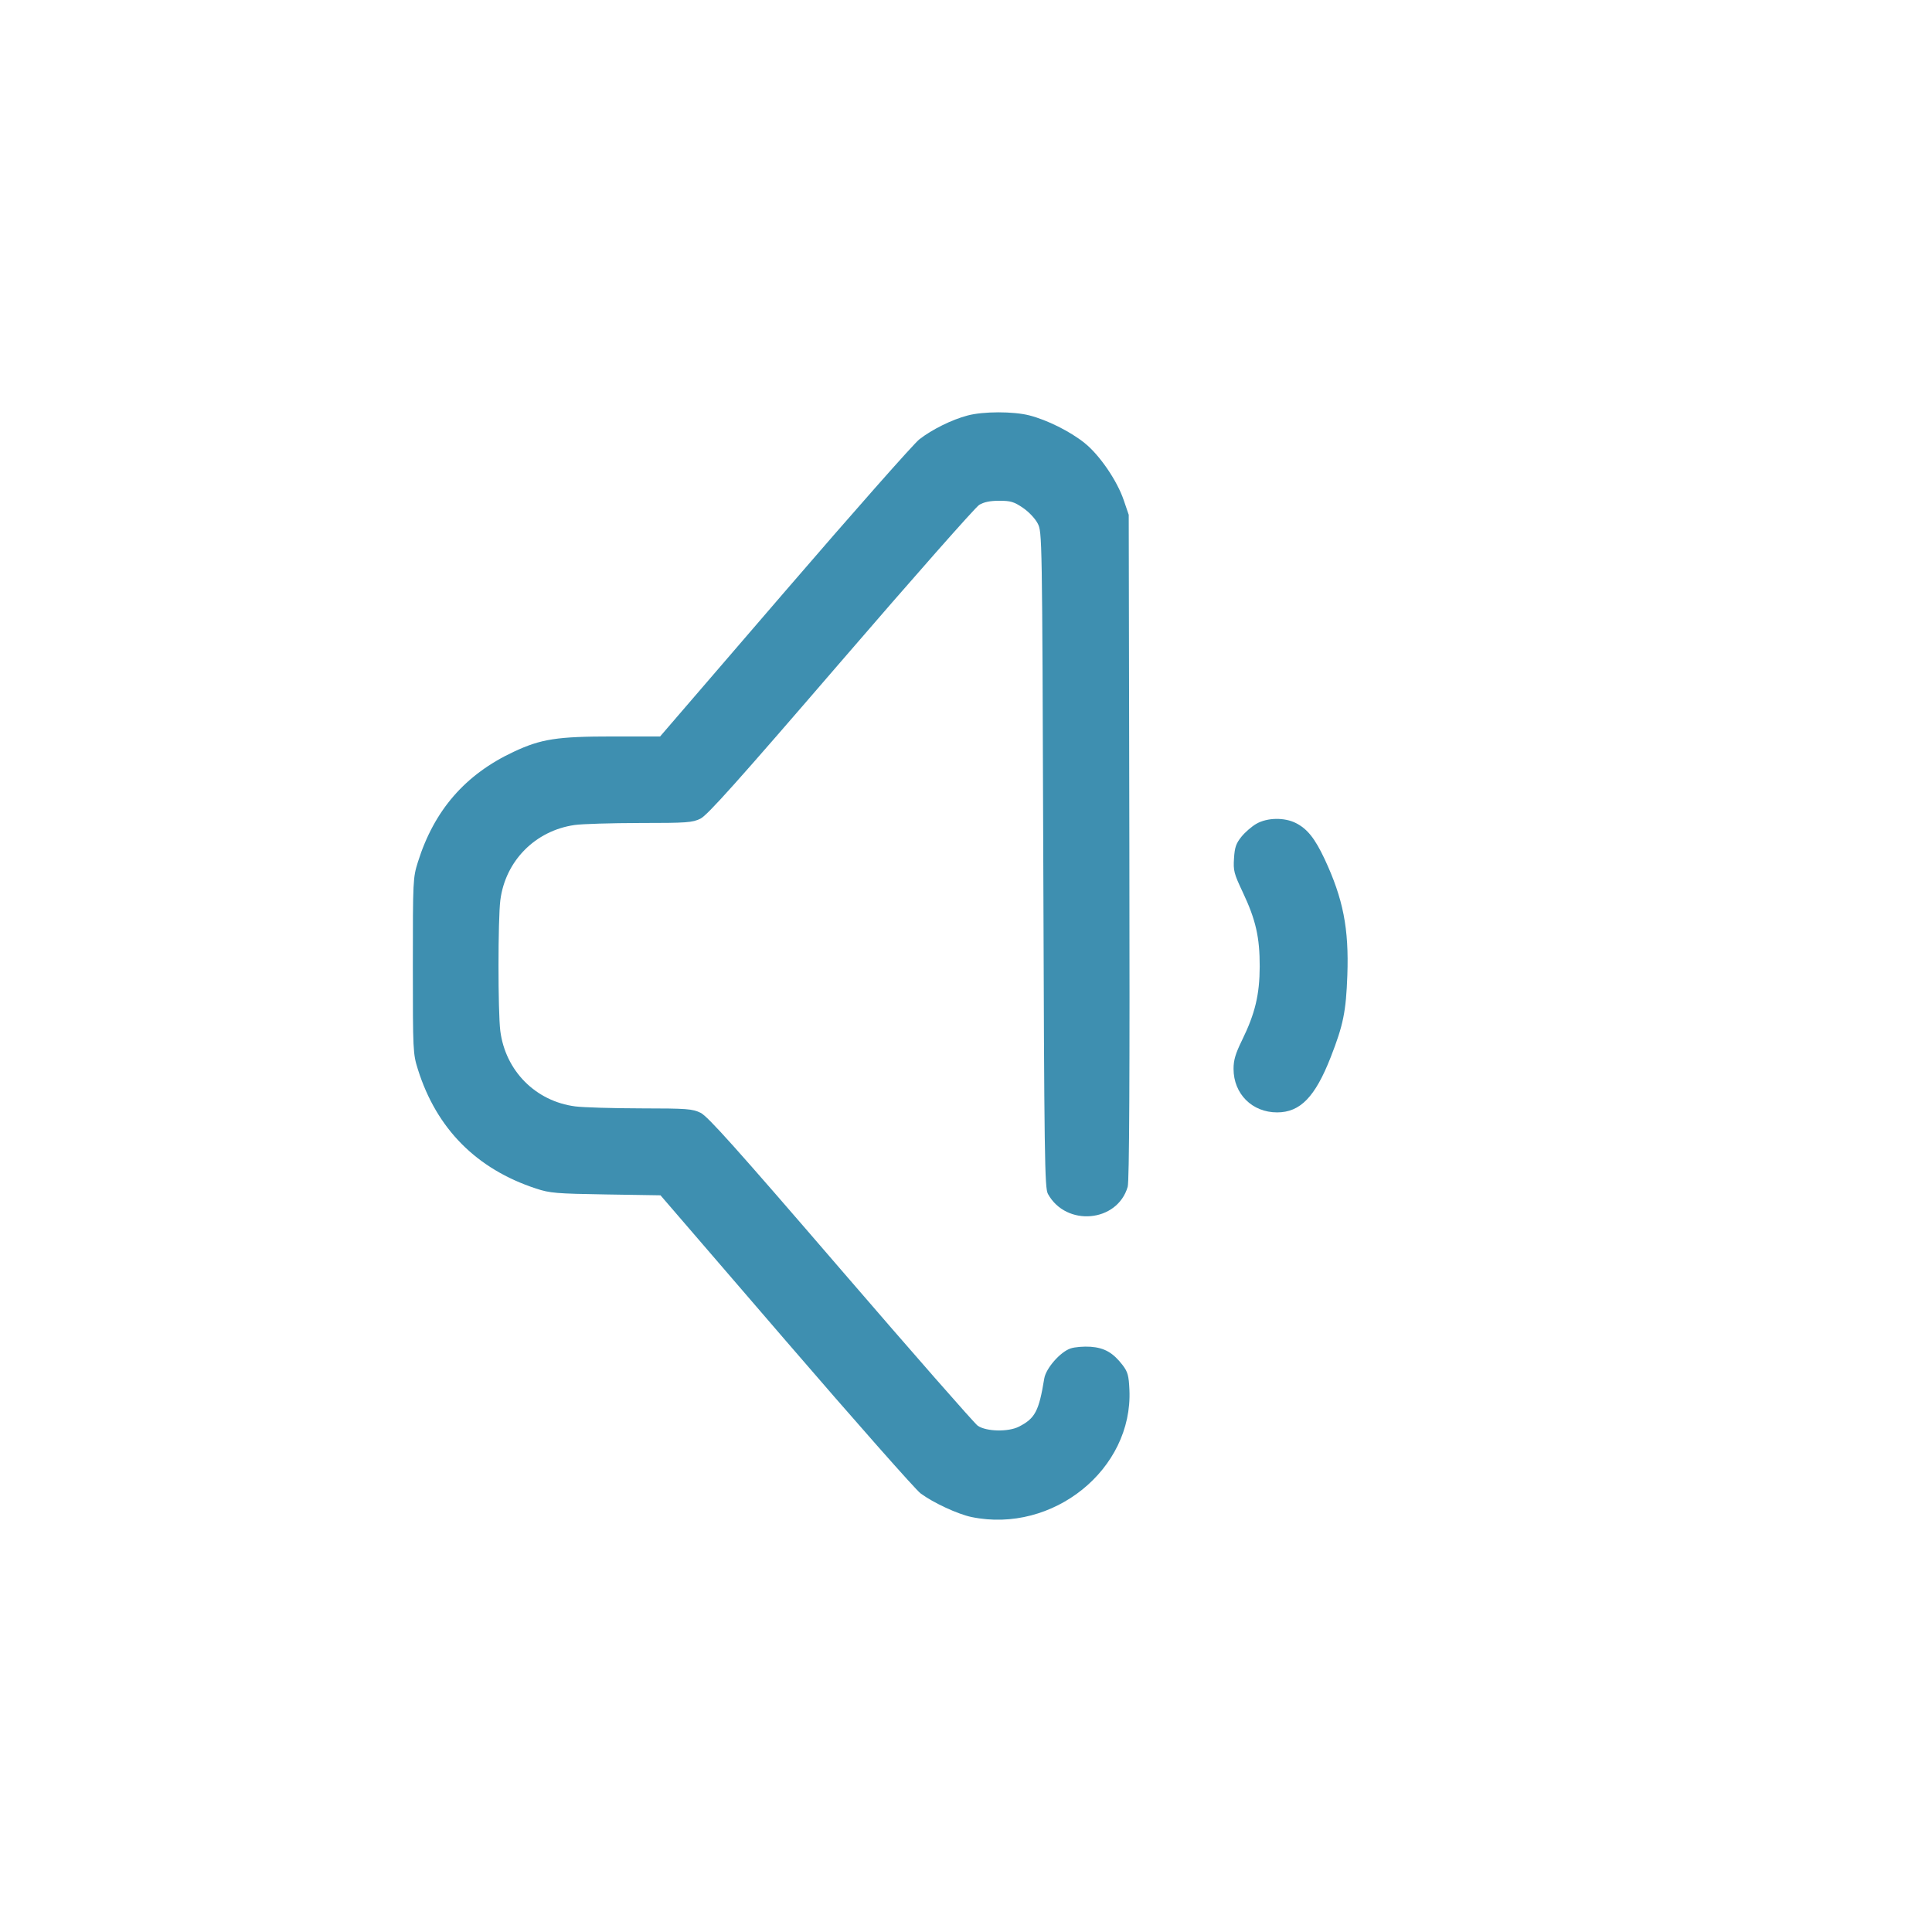
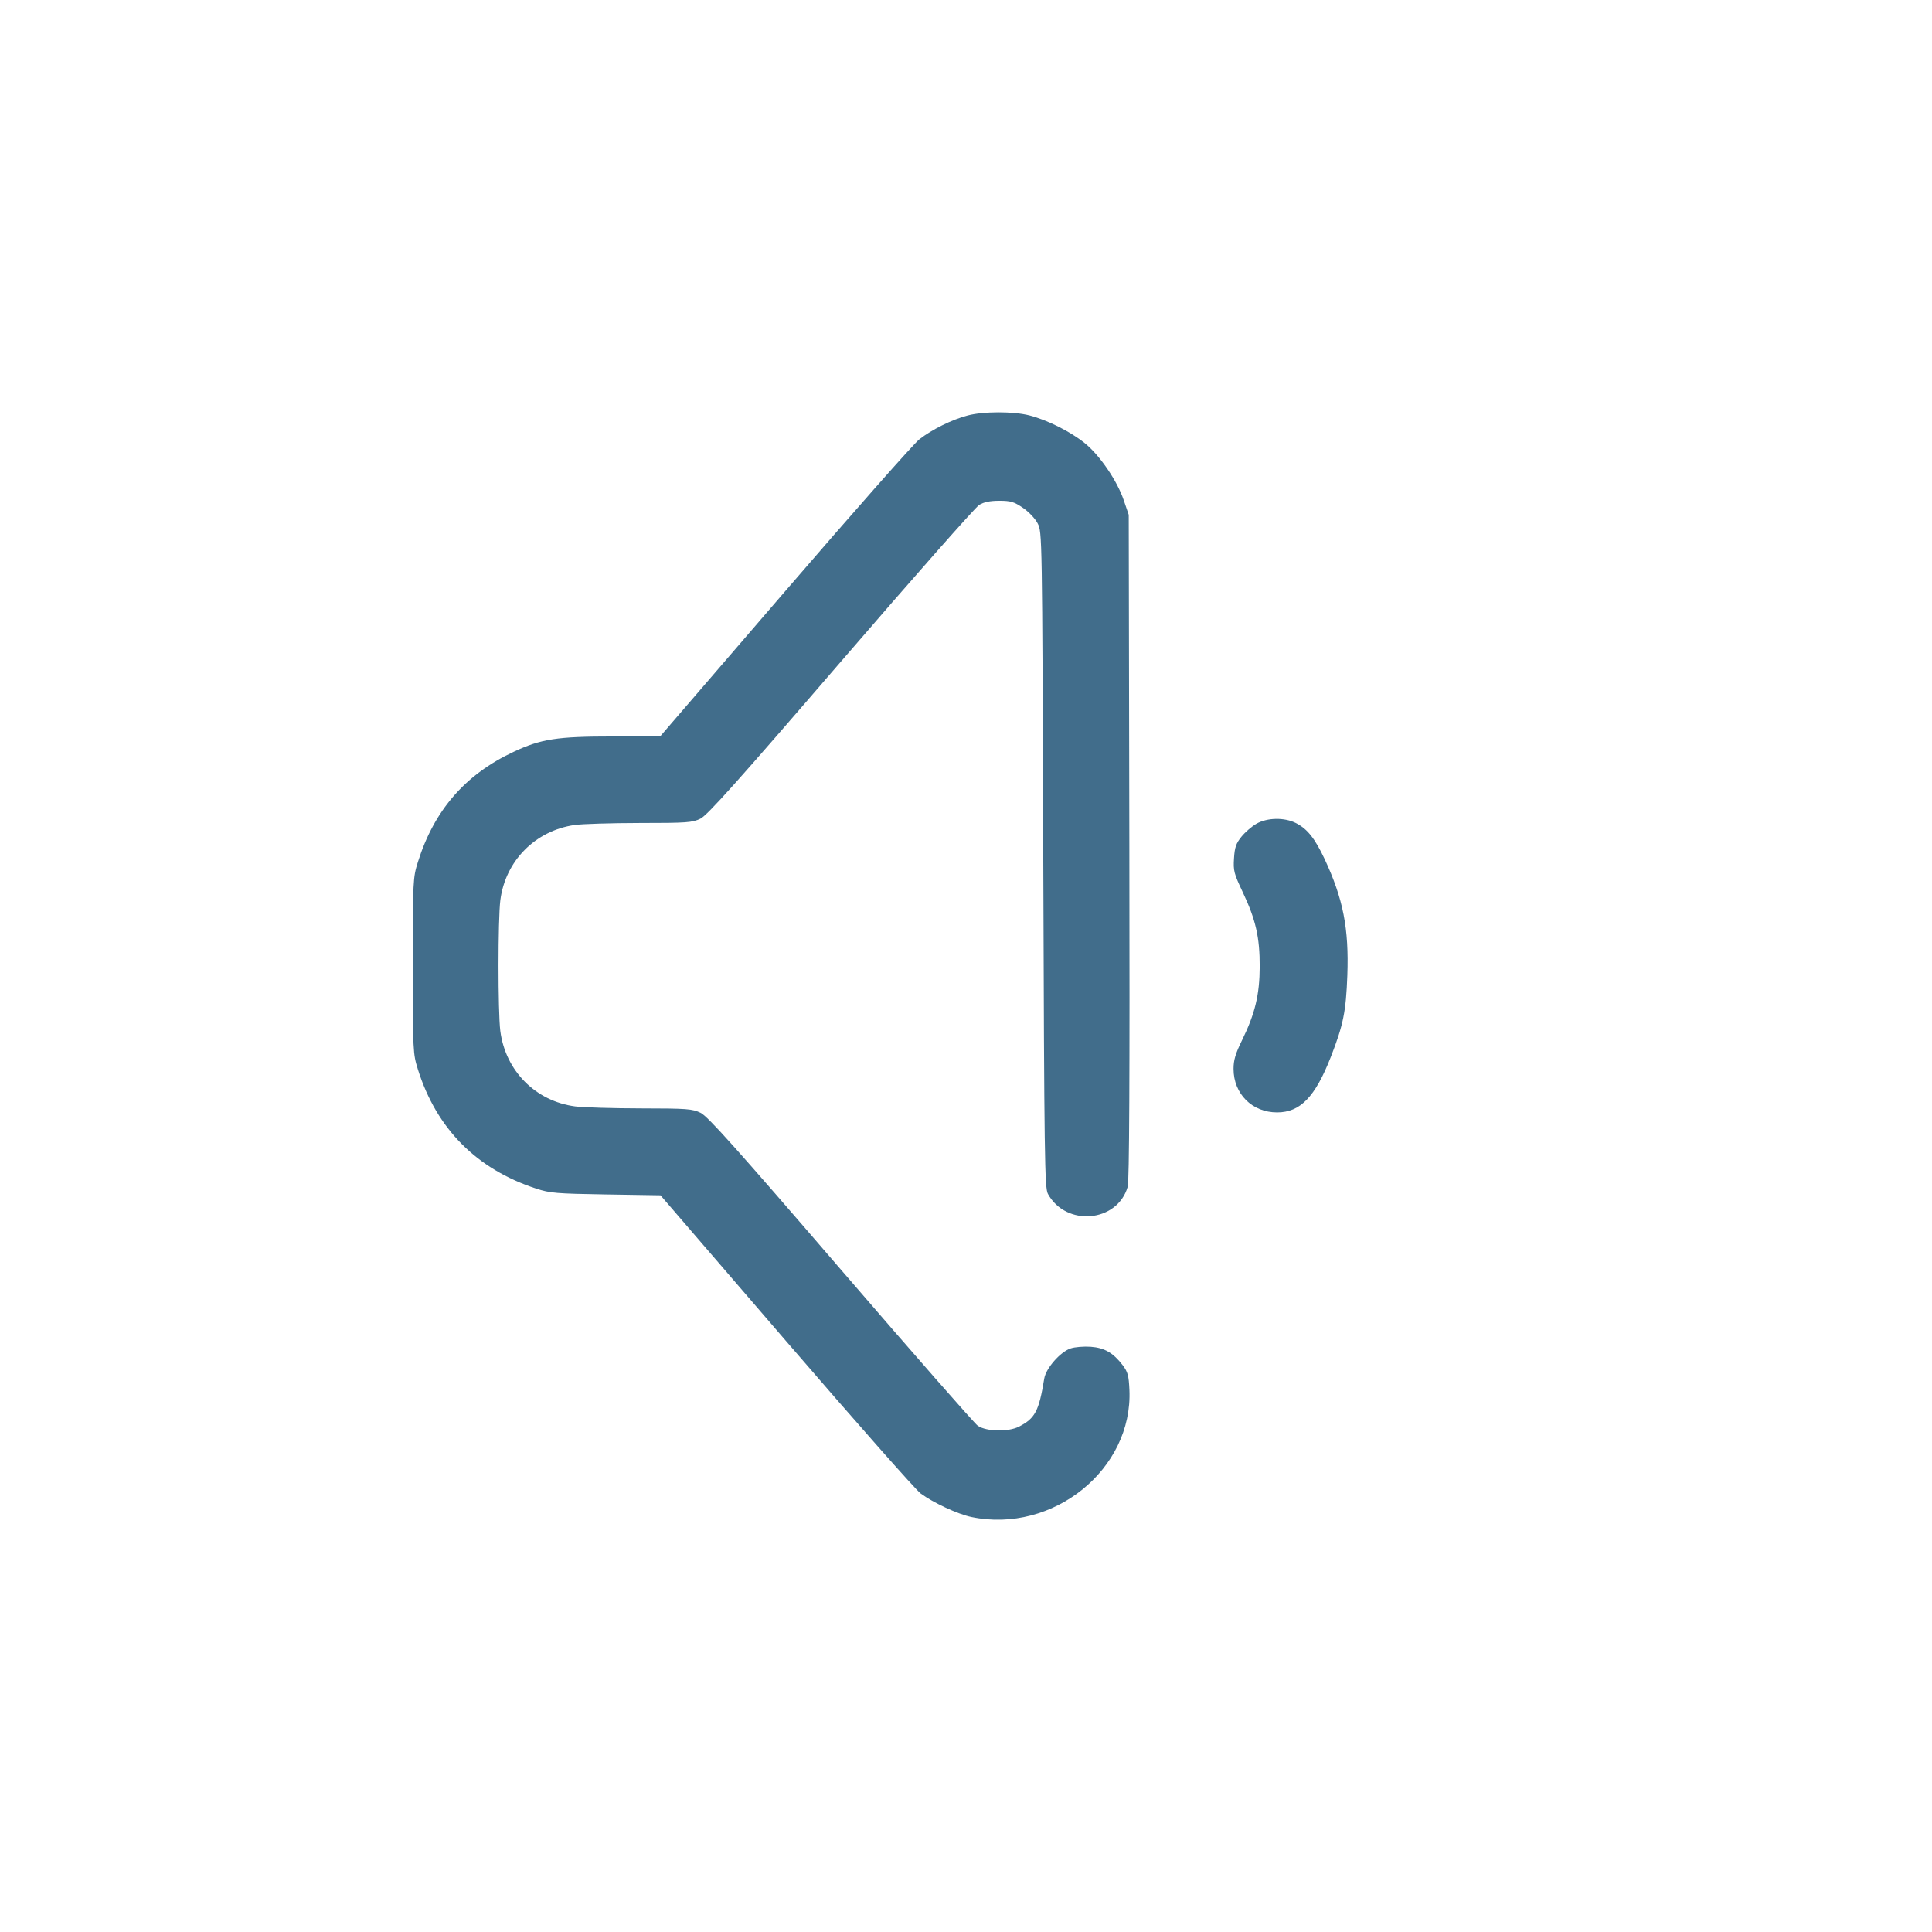
- <svg xmlns="http://www.w3.org/2000/svg" fill="#3e8fb0" stroke="#3e8fb0" stroke-width="0" viewBox="-4.8 -4.8 33.60 33.60" version="1.1" id="svg3" xml:space="preserve">
+ <svg xmlns="http://www.w3.org/2000/svg" style="color:#416D8B;" fill="currentColor" stroke="currentColor" stroke-width="0" viewBox="-4.8 -4.8 33.60 33.60" version="1.1" id="svg3" xml:space="preserve">
  <defs id="defs3" />
-   <g id="SVGRepo_tracerCarrier" stroke="#CCCCCC" stroke-linecap="round" stroke-linejoin="round" stroke-width="0.624" />
-   <path style="fill:#000000" id="path1" />
-   <path d="M 12.028,2.426 C 11.754,2.498 11.41,2.668 11.188,2.841 11.089,2.919 10.034,4.113 8.844,5.495 L 6.68,8.008 H 5.854 c -0.964,0 -1.243,0.043 -1.719,0.266 -0.843,0.394 -1.384,1.016 -1.667,1.917 -0.086,0.275 -0.088,0.311 -0.088,1.804 0,1.493 0.002,1.529 0.088,1.804 0.324,1.031 1.02,1.733 2.056,2.072 0.24,0.079 0.348,0.088 1.213,0.102 l 0.95,0.015 2.182,2.533 c 1.2,1.393 2.254,2.586 2.341,2.651 0.221,0.164 0.647,0.361 0.885,0.411 1.417,0.293 2.81,-0.83 2.747,-2.214 -0.011,-0.246 -0.029,-0.309 -0.116,-0.425 -0.166,-0.217 -0.316,-0.304 -0.558,-0.322 -0.118,-0.008 -0.275,0.004 -0.349,0.029 -0.178,0.059 -0.429,0.345 -0.458,0.523 -0.093,0.569 -0.159,0.694 -0.442,0.838 -0.183,0.093 -0.56,0.086 -0.713,-0.015 C 12.153,19.962 11.082,18.74 9.825,17.281 8.001,15.163 7.509,14.614 7.384,14.553 7.241,14.484 7.151,14.477 6.346,14.476 5.861,14.475 5.348,14.46 5.206,14.442 4.516,14.353 3.991,13.825 3.901,13.13 c -0.042,-0.329 -0.042,-1.946 8.434e-4,-2.277 C 3.99,10.172 4.508,9.647 5.192,9.548 5.321,9.529 5.832,9.514 6.327,9.513 7.146,9.513 7.241,9.506 7.381,9.438 7.502,9.379 8.019,8.802 9.823,6.708 11.081,5.248 12.164,4.021 12.229,3.981 c 0.083,-0.05 0.188,-0.072 0.349,-0.072 0.198,-1.054e-4 0.256,0.017 0.411,0.122 0.104,0.071 0.213,0.186 0.258,0.273 0.077,0.15 0.078,0.178 0.097,5.849 0.017,5.21 0.024,5.708 0.081,5.811 0.317,0.575 1.207,0.496 1.387,-0.124 0.028,-0.097 0.037,-1.882 0.029,-5.913 L 14.83,4.153 14.744,3.901 C 14.629,3.56 14.323,3.113 14.063,2.905 13.813,2.704 13.413,2.504 13.101,2.424 12.823,2.353 12.302,2.353 12.028,2.426" stroke="none" fill="#f0acfc" fill-rule="evenodd" id="path1-9" style="fill:#3e8fb0;fill-opacity:1;stroke-width:9.02669e-06" />
-   <path d="m 17.051,9.526 c -0.081,0.046 -0.198,0.148 -0.261,0.226 -0.094,0.117 -0.117,0.184 -0.129,0.376 -0.014,0.215 -8.94e-4,0.264 0.153,0.59 0.226,0.479 0.295,0.783 0.294,1.293 -0.002,0.487 -0.08,0.816 -0.307,1.279 -0.115,0.235 -0.148,0.346 -0.148,0.499 0,0.435 0.324,0.758 0.759,0.757 0.401,-0.001 0.66,-0.269 0.93,-0.958 0.22,-0.562 0.267,-0.795 0.29,-1.426 0.029,-0.815 -0.072,-1.331 -0.398,-2.028 C 18.067,9.78 17.935,9.615 17.739,9.515 17.539,9.413 17.241,9.418 17.051,9.526" stroke="none" fill="#edaffc" fill-rule="evenodd" id="path1-0" style="stroke-width:0;fill:#3e8fb0;fill-opacity:1" />
+   <g id="SVGRepo_tracerCarrier" stroke-linecap="round" stroke-linejoin="round" stroke-width="0.624" />
+   <path style="fill:currentColor" id="path1" />
+   <path d="M 12.028,2.426 C 11.754,2.498 11.41,2.668 11.188,2.841 11.089,2.919 10.034,4.113 8.844,5.495 L 6.68,8.008 H 5.854 c -0.964,0 -1.243,0.043 -1.719,0.266 -0.843,0.394 -1.384,1.016 -1.667,1.917 -0.086,0.275 -0.088,0.311 -0.088,1.804 0,1.493 0.002,1.529 0.088,1.804 0.324,1.031 1.02,1.733 2.056,2.072 0.24,0.079 0.348,0.088 1.213,0.102 l 0.95,0.015 2.182,2.533 c 1.2,1.393 2.254,2.586 2.341,2.651 0.221,0.164 0.647,0.361 0.885,0.411 1.417,0.293 2.81,-0.83 2.747,-2.214 -0.011,-0.246 -0.029,-0.309 -0.116,-0.425 -0.166,-0.217 -0.316,-0.304 -0.558,-0.322 -0.118,-0.008 -0.275,0.004 -0.349,0.029 -0.178,0.059 -0.429,0.345 -0.458,0.523 -0.093,0.569 -0.159,0.694 -0.442,0.838 -0.183,0.093 -0.56,0.086 -0.713,-0.015 C 12.153,19.962 11.082,18.74 9.825,17.281 8.001,15.163 7.509,14.614 7.384,14.553 7.241,14.484 7.151,14.477 6.346,14.476 5.861,14.475 5.348,14.46 5.206,14.442 4.516,14.353 3.991,13.825 3.901,13.13 c -0.042,-0.329 -0.042,-1.946 8.434e-4,-2.277 C 3.99,10.172 4.508,9.647 5.192,9.548 5.321,9.529 5.832,9.514 6.327,9.513 7.146,9.513 7.241,9.506 7.381,9.438 7.502,9.379 8.019,8.802 9.823,6.708 11.081,5.248 12.164,4.021 12.229,3.981 c 0.083,-0.05 0.188,-0.072 0.349,-0.072 0.198,-1.054e-4 0.256,0.017 0.411,0.122 0.104,0.071 0.213,0.186 0.258,0.273 0.077,0.15 0.078,0.178 0.097,5.849 0.017,5.21 0.024,5.708 0.081,5.811 0.317,0.575 1.207,0.496 1.387,-0.124 0.028,-0.097 0.037,-1.882 0.029,-5.913 L 14.83,4.153 14.744,3.901 C 14.629,3.56 14.323,3.113 14.063,2.905 13.813,2.704 13.413,2.504 13.101,2.424 12.823,2.353 12.302,2.353 12.028,2.426" stroke="none" fill="currentColor" fill-rule="evenodd" id="path1-9" style="fill:currentColor;fill-opacity:1;stroke-width:9.02669e-06" />
+   <path d="m 17.051,9.526 c -0.081,0.046 -0.198,0.148 -0.261,0.226 -0.094,0.117 -0.117,0.184 -0.129,0.376 -0.014,0.215 -8.94e-4,0.264 0.153,0.59 0.226,0.479 0.295,0.783 0.294,1.293 -0.002,0.487 -0.08,0.816 -0.307,1.279 -0.115,0.235 -0.148,0.346 -0.148,0.499 0,0.435 0.324,0.758 0.759,0.757 0.401,-0.001 0.66,-0.269 0.93,-0.958 0.22,-0.562 0.267,-0.795 0.29,-1.426 0.029,-0.815 -0.072,-1.331 -0.398,-2.028 C 18.067,9.78 17.935,9.615 17.739,9.515 17.539,9.413 17.241,9.418 17.051,9.526" stroke="none" fill="currentColor" fill-rule="evenodd" id="path1-0" style="stroke-width:0;fill:currentColor;fill-opacity:1" />
</svg>
